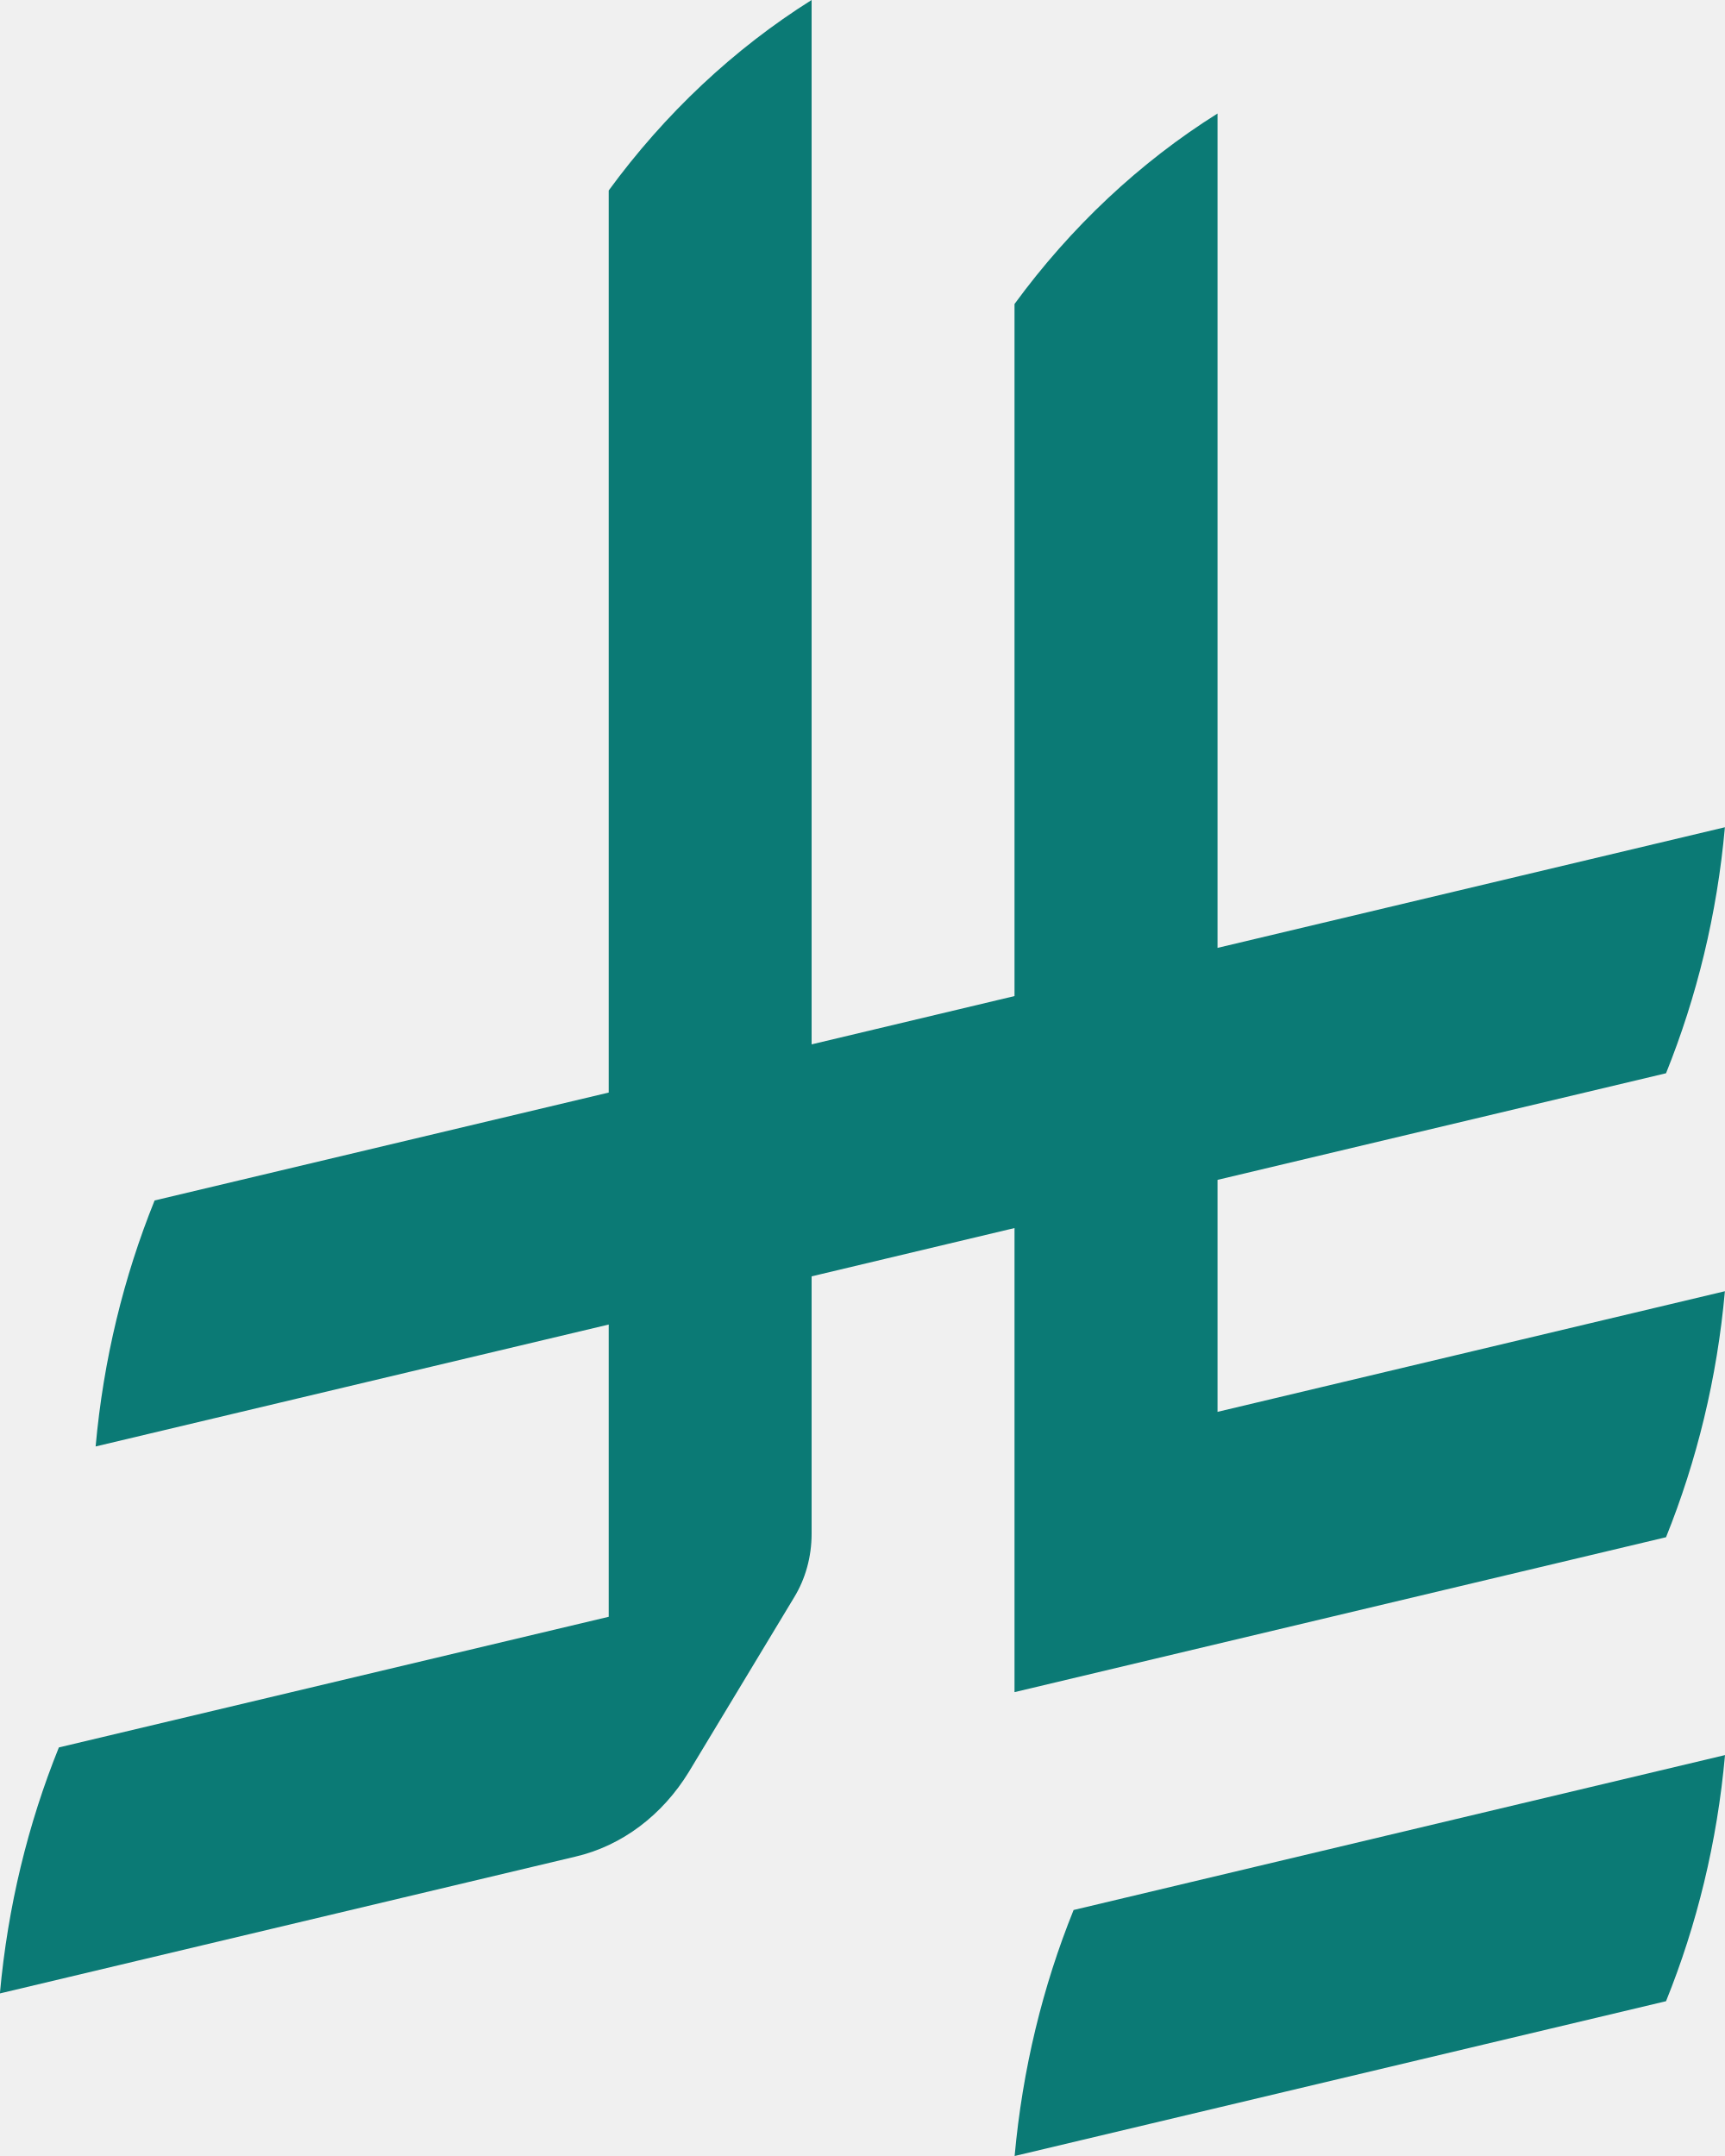
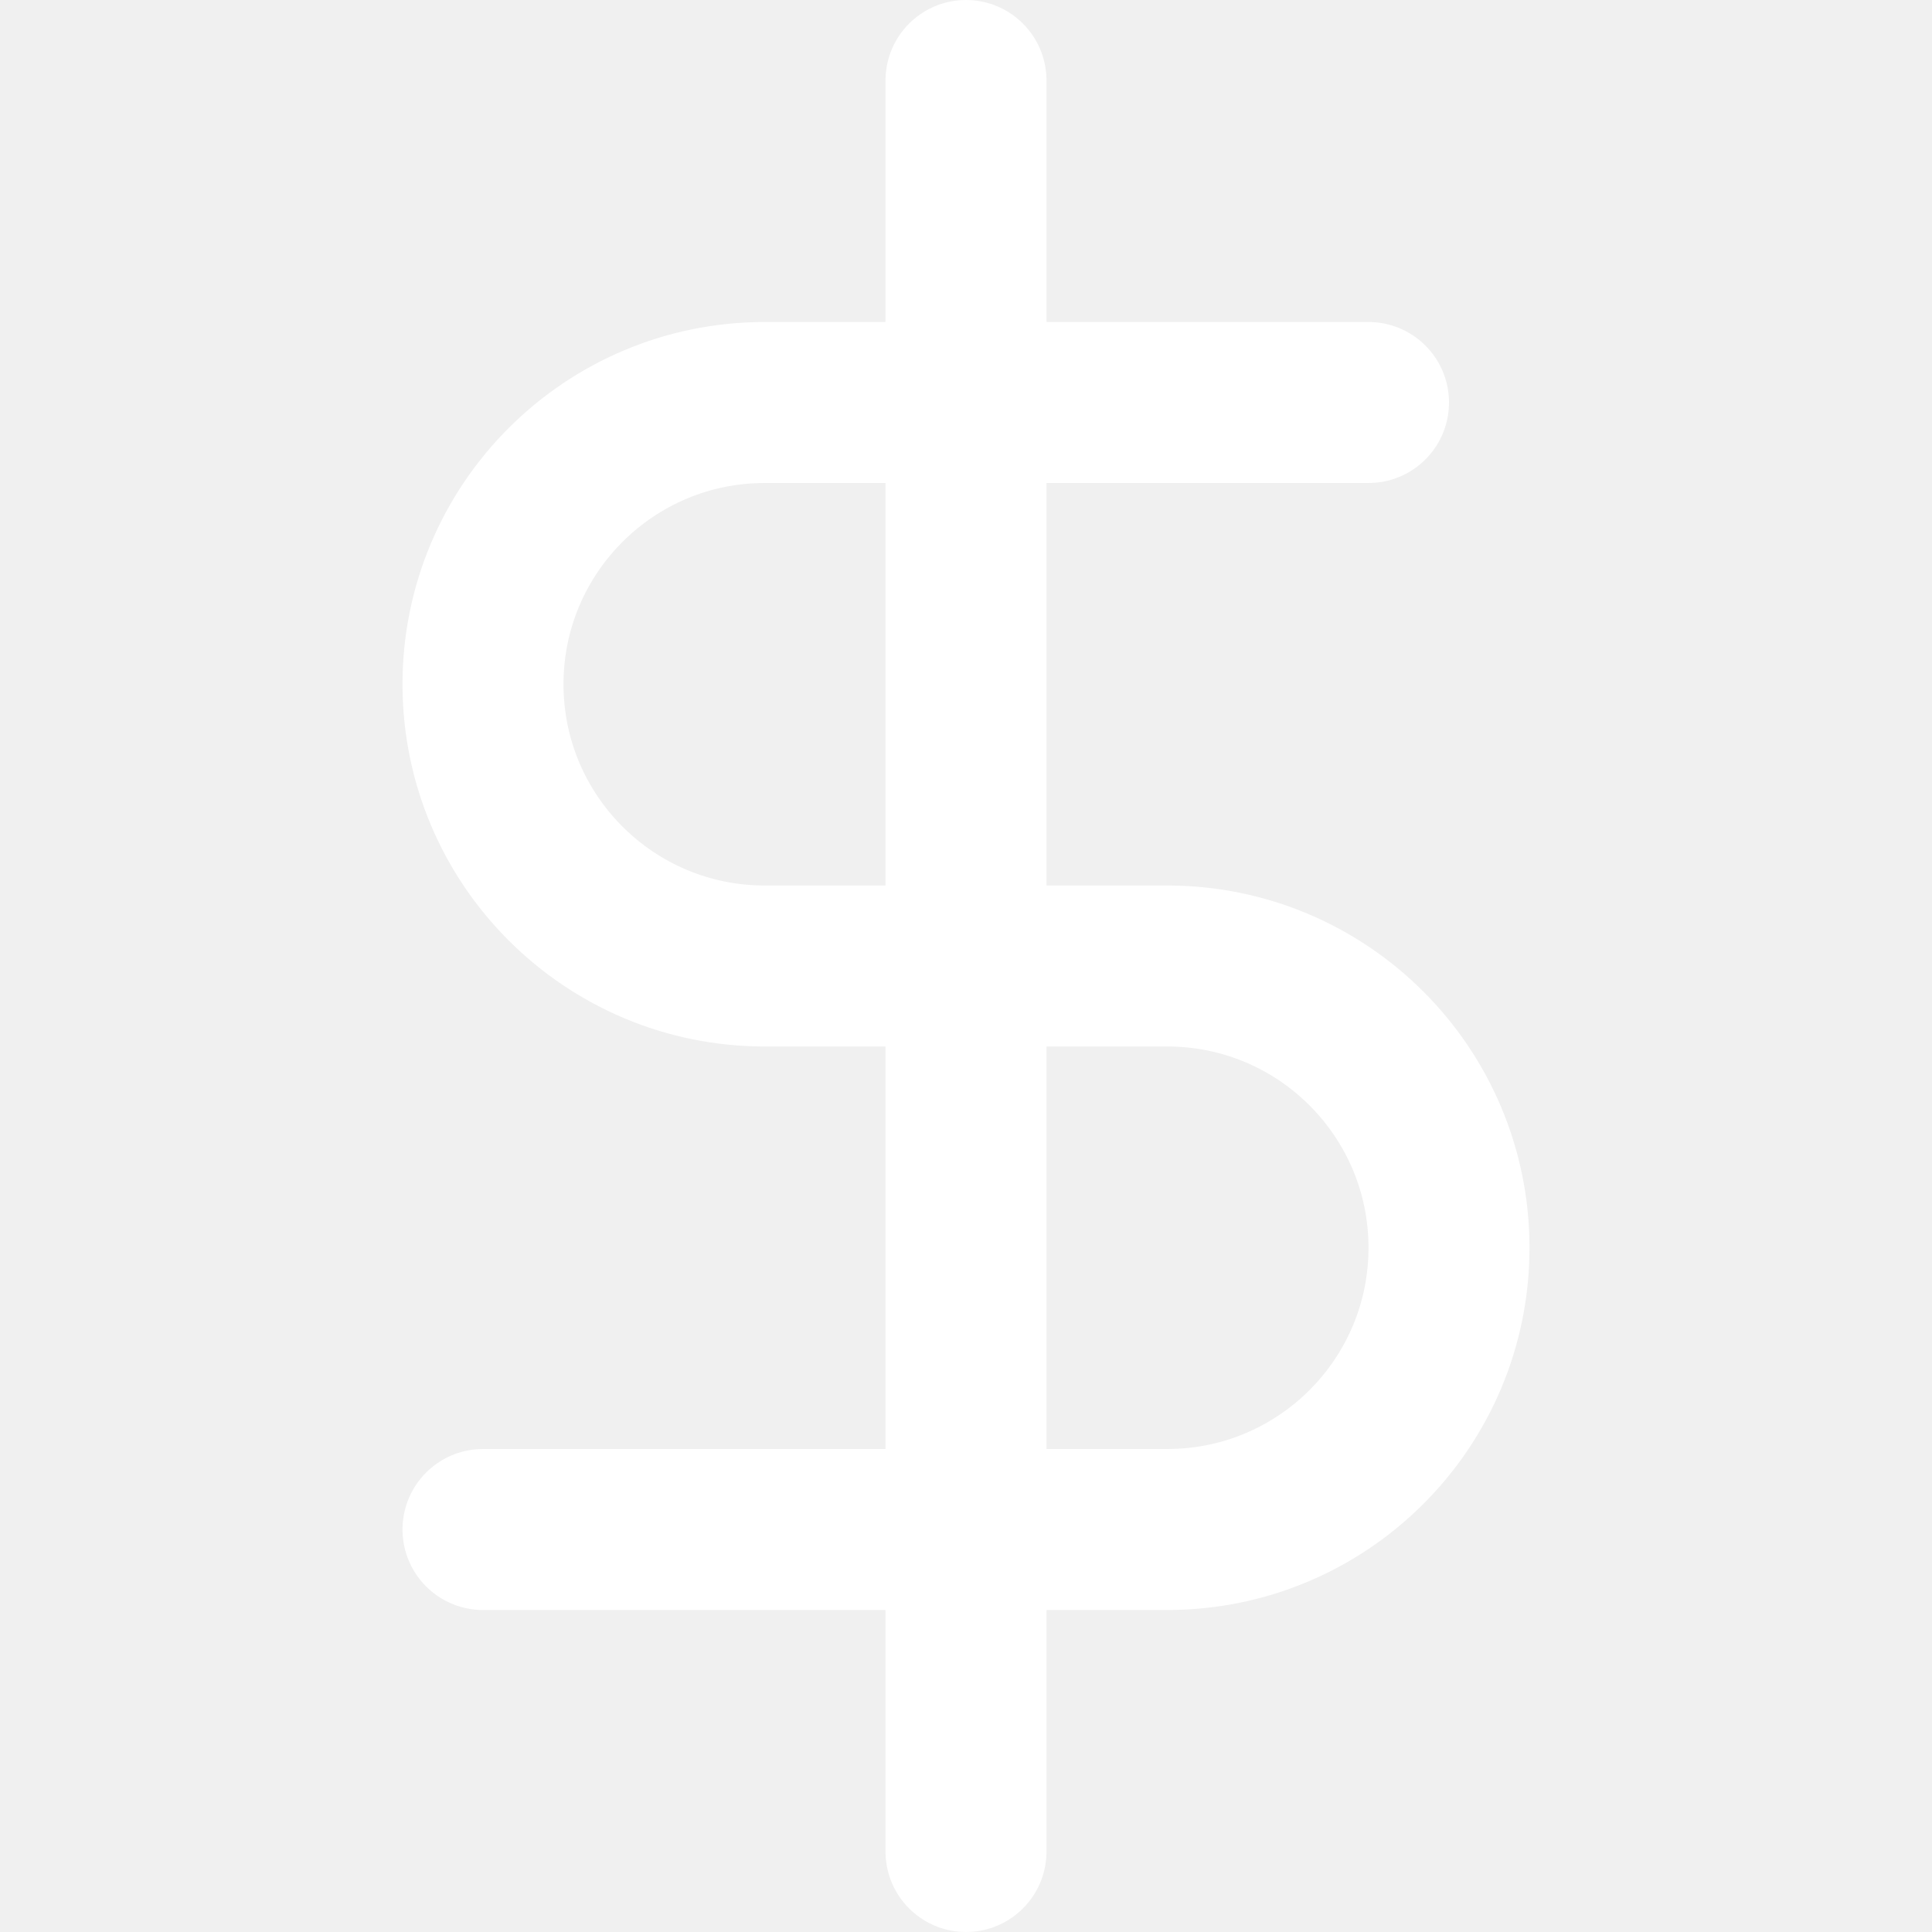
- <svg xmlns="http://www.w3.org/2000/svg" width="16" height="20" viewBox="0 0 16 20" fill="none">
-   <g clip-path="url(#clip0_12953_139832)">
-     <path d="M9.958 17.718C9.672 18.426 9.484 19.194 9.411 20L15.453 18.564C15.739 17.856 15.928 17.087 16 16.281L9.958 17.718Z" fill="#0b7a75" />
-     <path d="M15.453 14.26C15.738 13.552 15.927 12.784 15.999 11.978L11.293 13.097V10.945L15.453 9.956C15.738 9.248 15.927 8.48 15.999 7.674L11.293 8.793V1.053C10.571 1.506 9.931 2.108 9.41 2.82V9.24L7.528 9.688V0C6.807 0.453 6.166 1.056 5.646 1.767V10.135L1.434 11.136C1.148 11.844 0.959 12.613 0.887 13.418L5.646 12.287V14.998L0.546 16.21C0.26 16.918 0.072 17.686 -0.001 18.492L5.337 17.223C5.772 17.122 6.145 16.835 6.388 16.439L7.367 14.816V14.816C7.469 14.648 7.528 14.445 7.528 14.227V11.84L9.41 11.392V15.697L15.453 14.26L15.453 14.26Z" fill="#0b7a75" />
-   </g>
-   <defs>
-     <clipPath id="clip0_12953_139832">
-       <rect width="16" height="20" fill="white" />
-     </clipPath>
-   </defs>
+ <svg xmlns="http://www.w3.org/2000/svg" width="24px" height="24px" viewBox="0 0 24 24" fill="none" stroke="white" stroke-width="2" stroke-linecap="round" stroke-linejoin="round" class="feather feather-dollar-sign">
+   <line x1="12" y1="1" x2="12" y2="23" />
+   <path d="M17 5H9.5a3.5 3.5 0 0 0 0 7h5a3.5 3.5 0 0 1 0 7H6" />
</svg>
